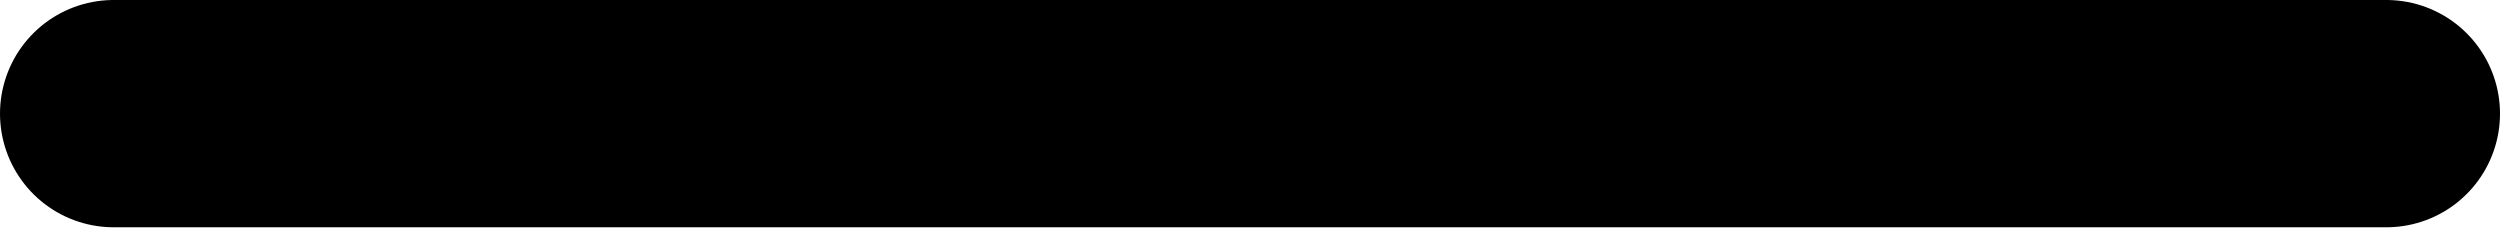
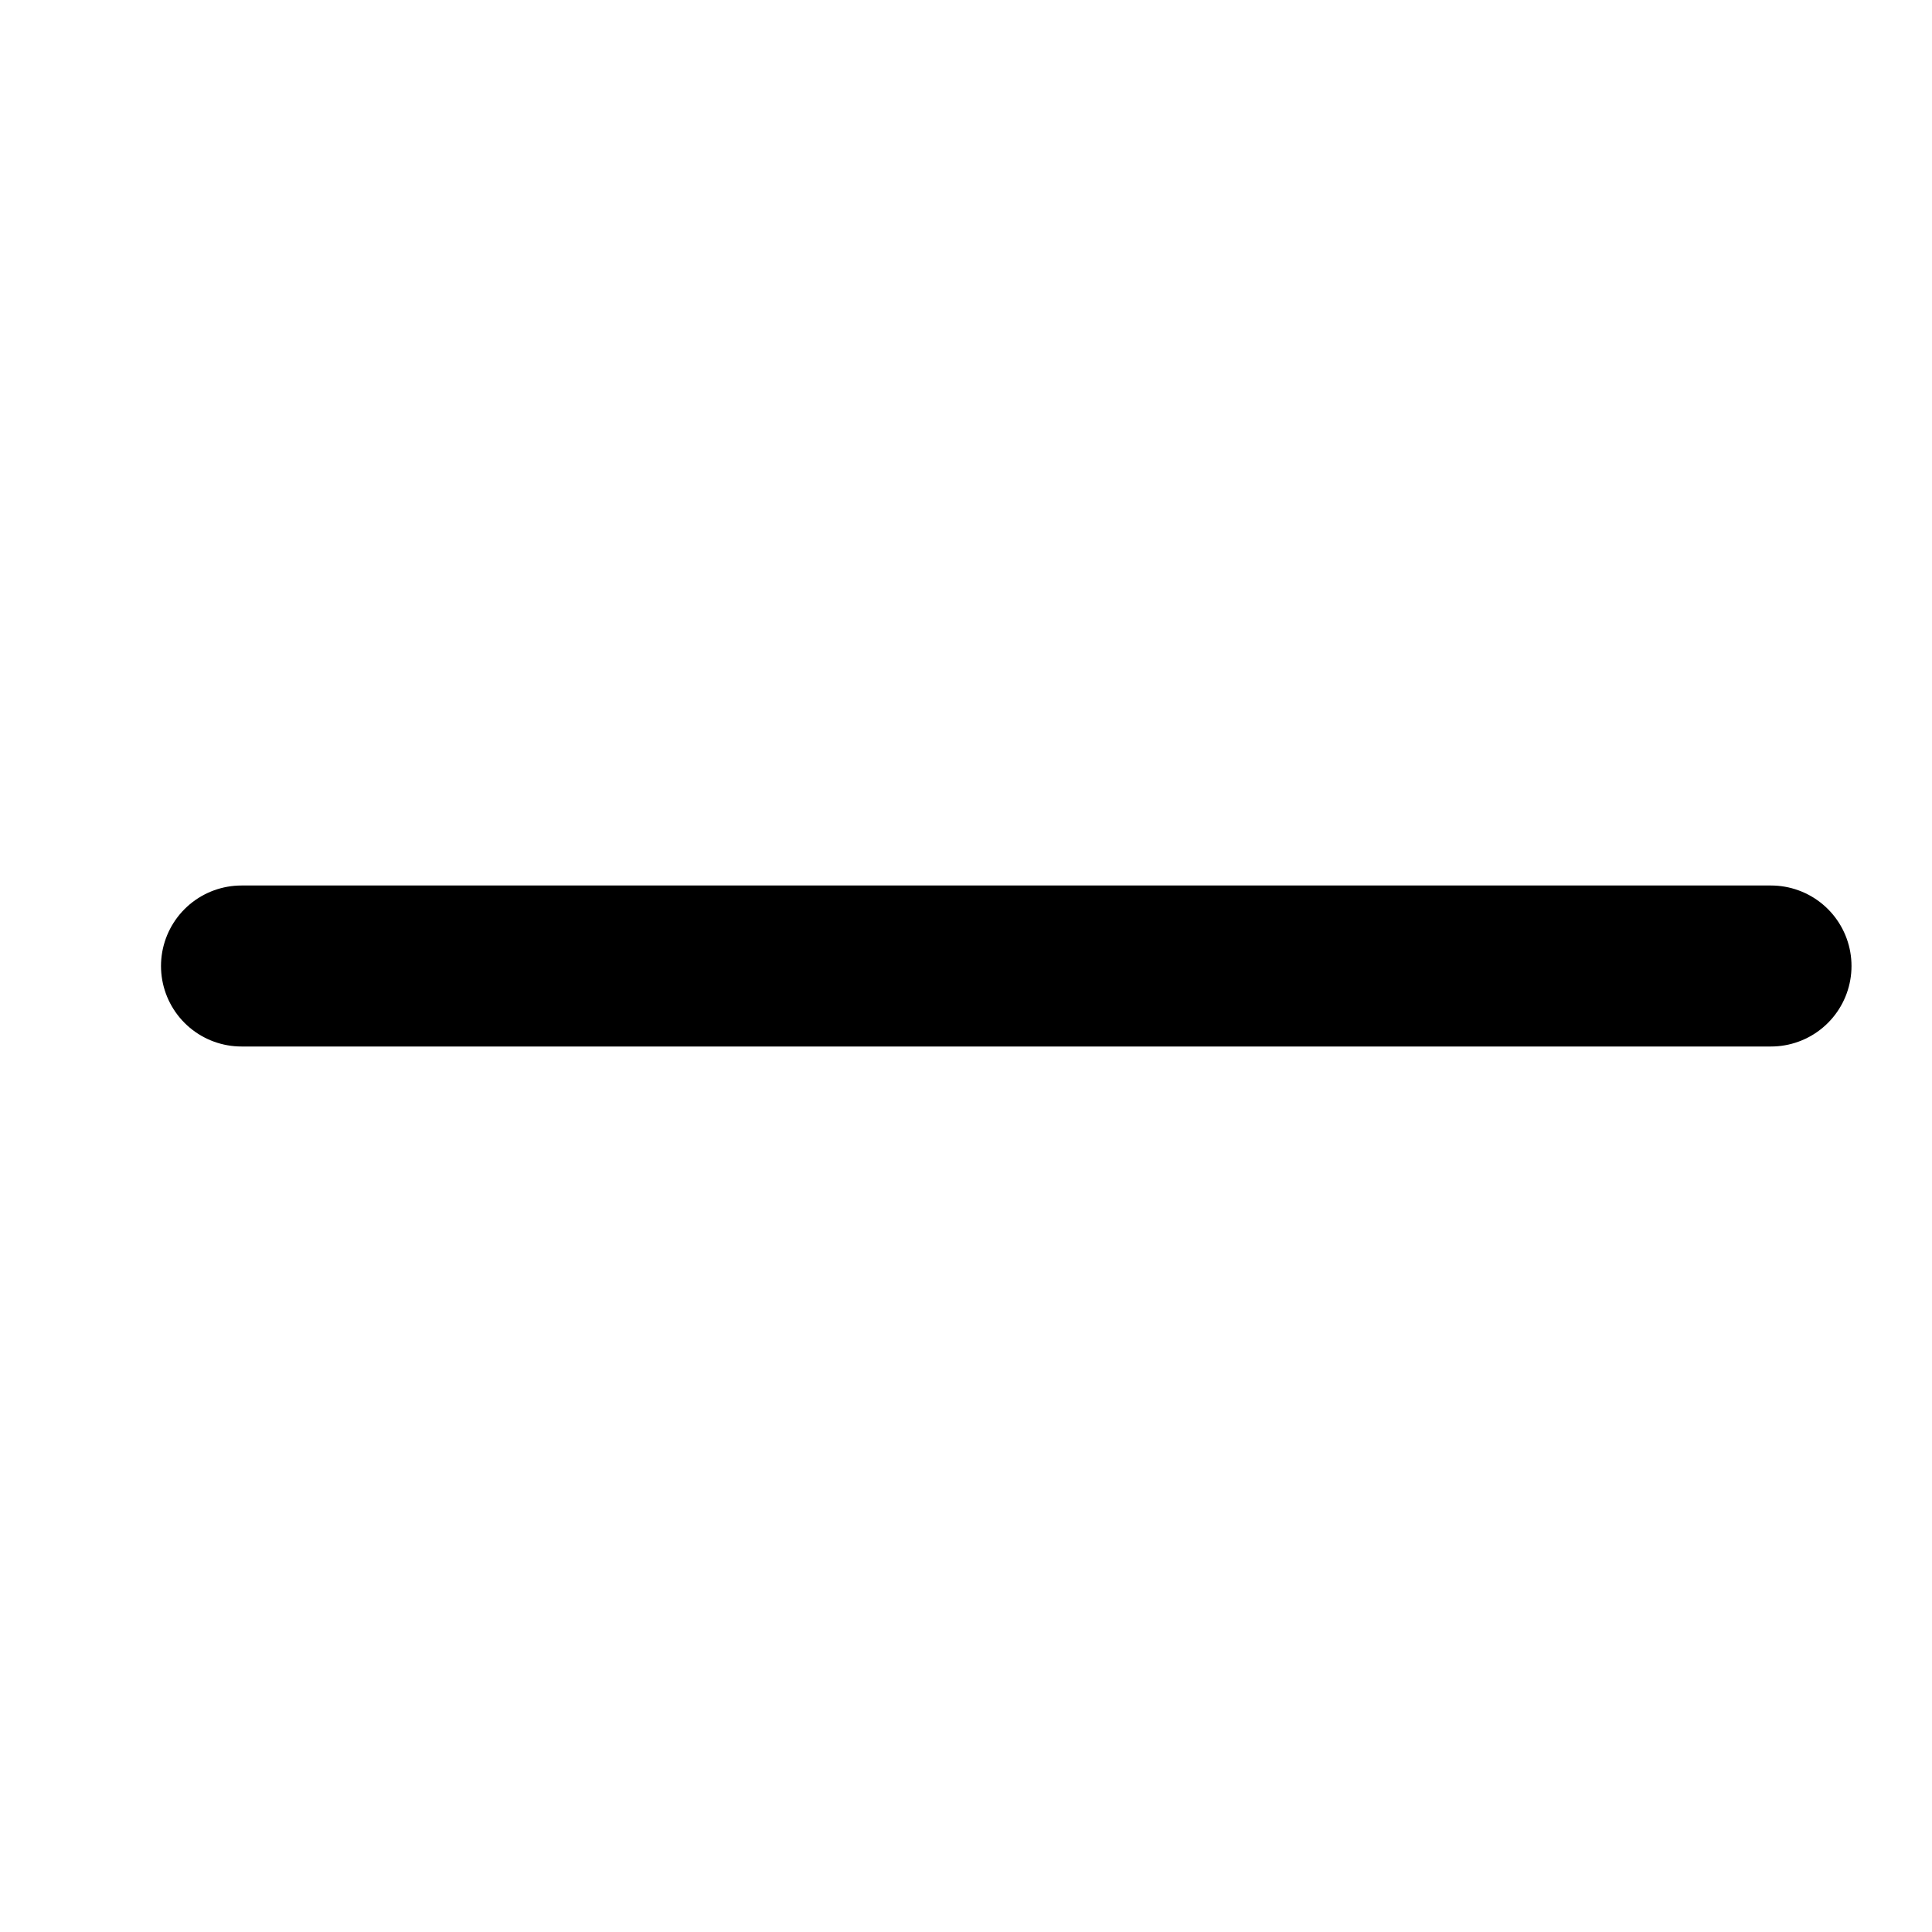
- <svg xmlns="http://www.w3.org/2000/svg" width="11" height="1" viewBox="0 0 11 1" fill="none">
+ <svg xmlns="http://www.w3.org/2000/svg" width="24" height="24" viewBox="0 0 24 24" fill="none">
  <g id="arrow-none">
    <g id="g175945">
-       <path id="path175943" d="M0.5 0.5H10.5" stroke="black" stroke-linecap="round" stroke-linejoin="round" />
+       <path id="path175943" d="M3 12H22" stroke="black" stroke-width="2" stroke-linecap="round" stroke-linejoin="round" />
    </g>
  </g>
</svg>
